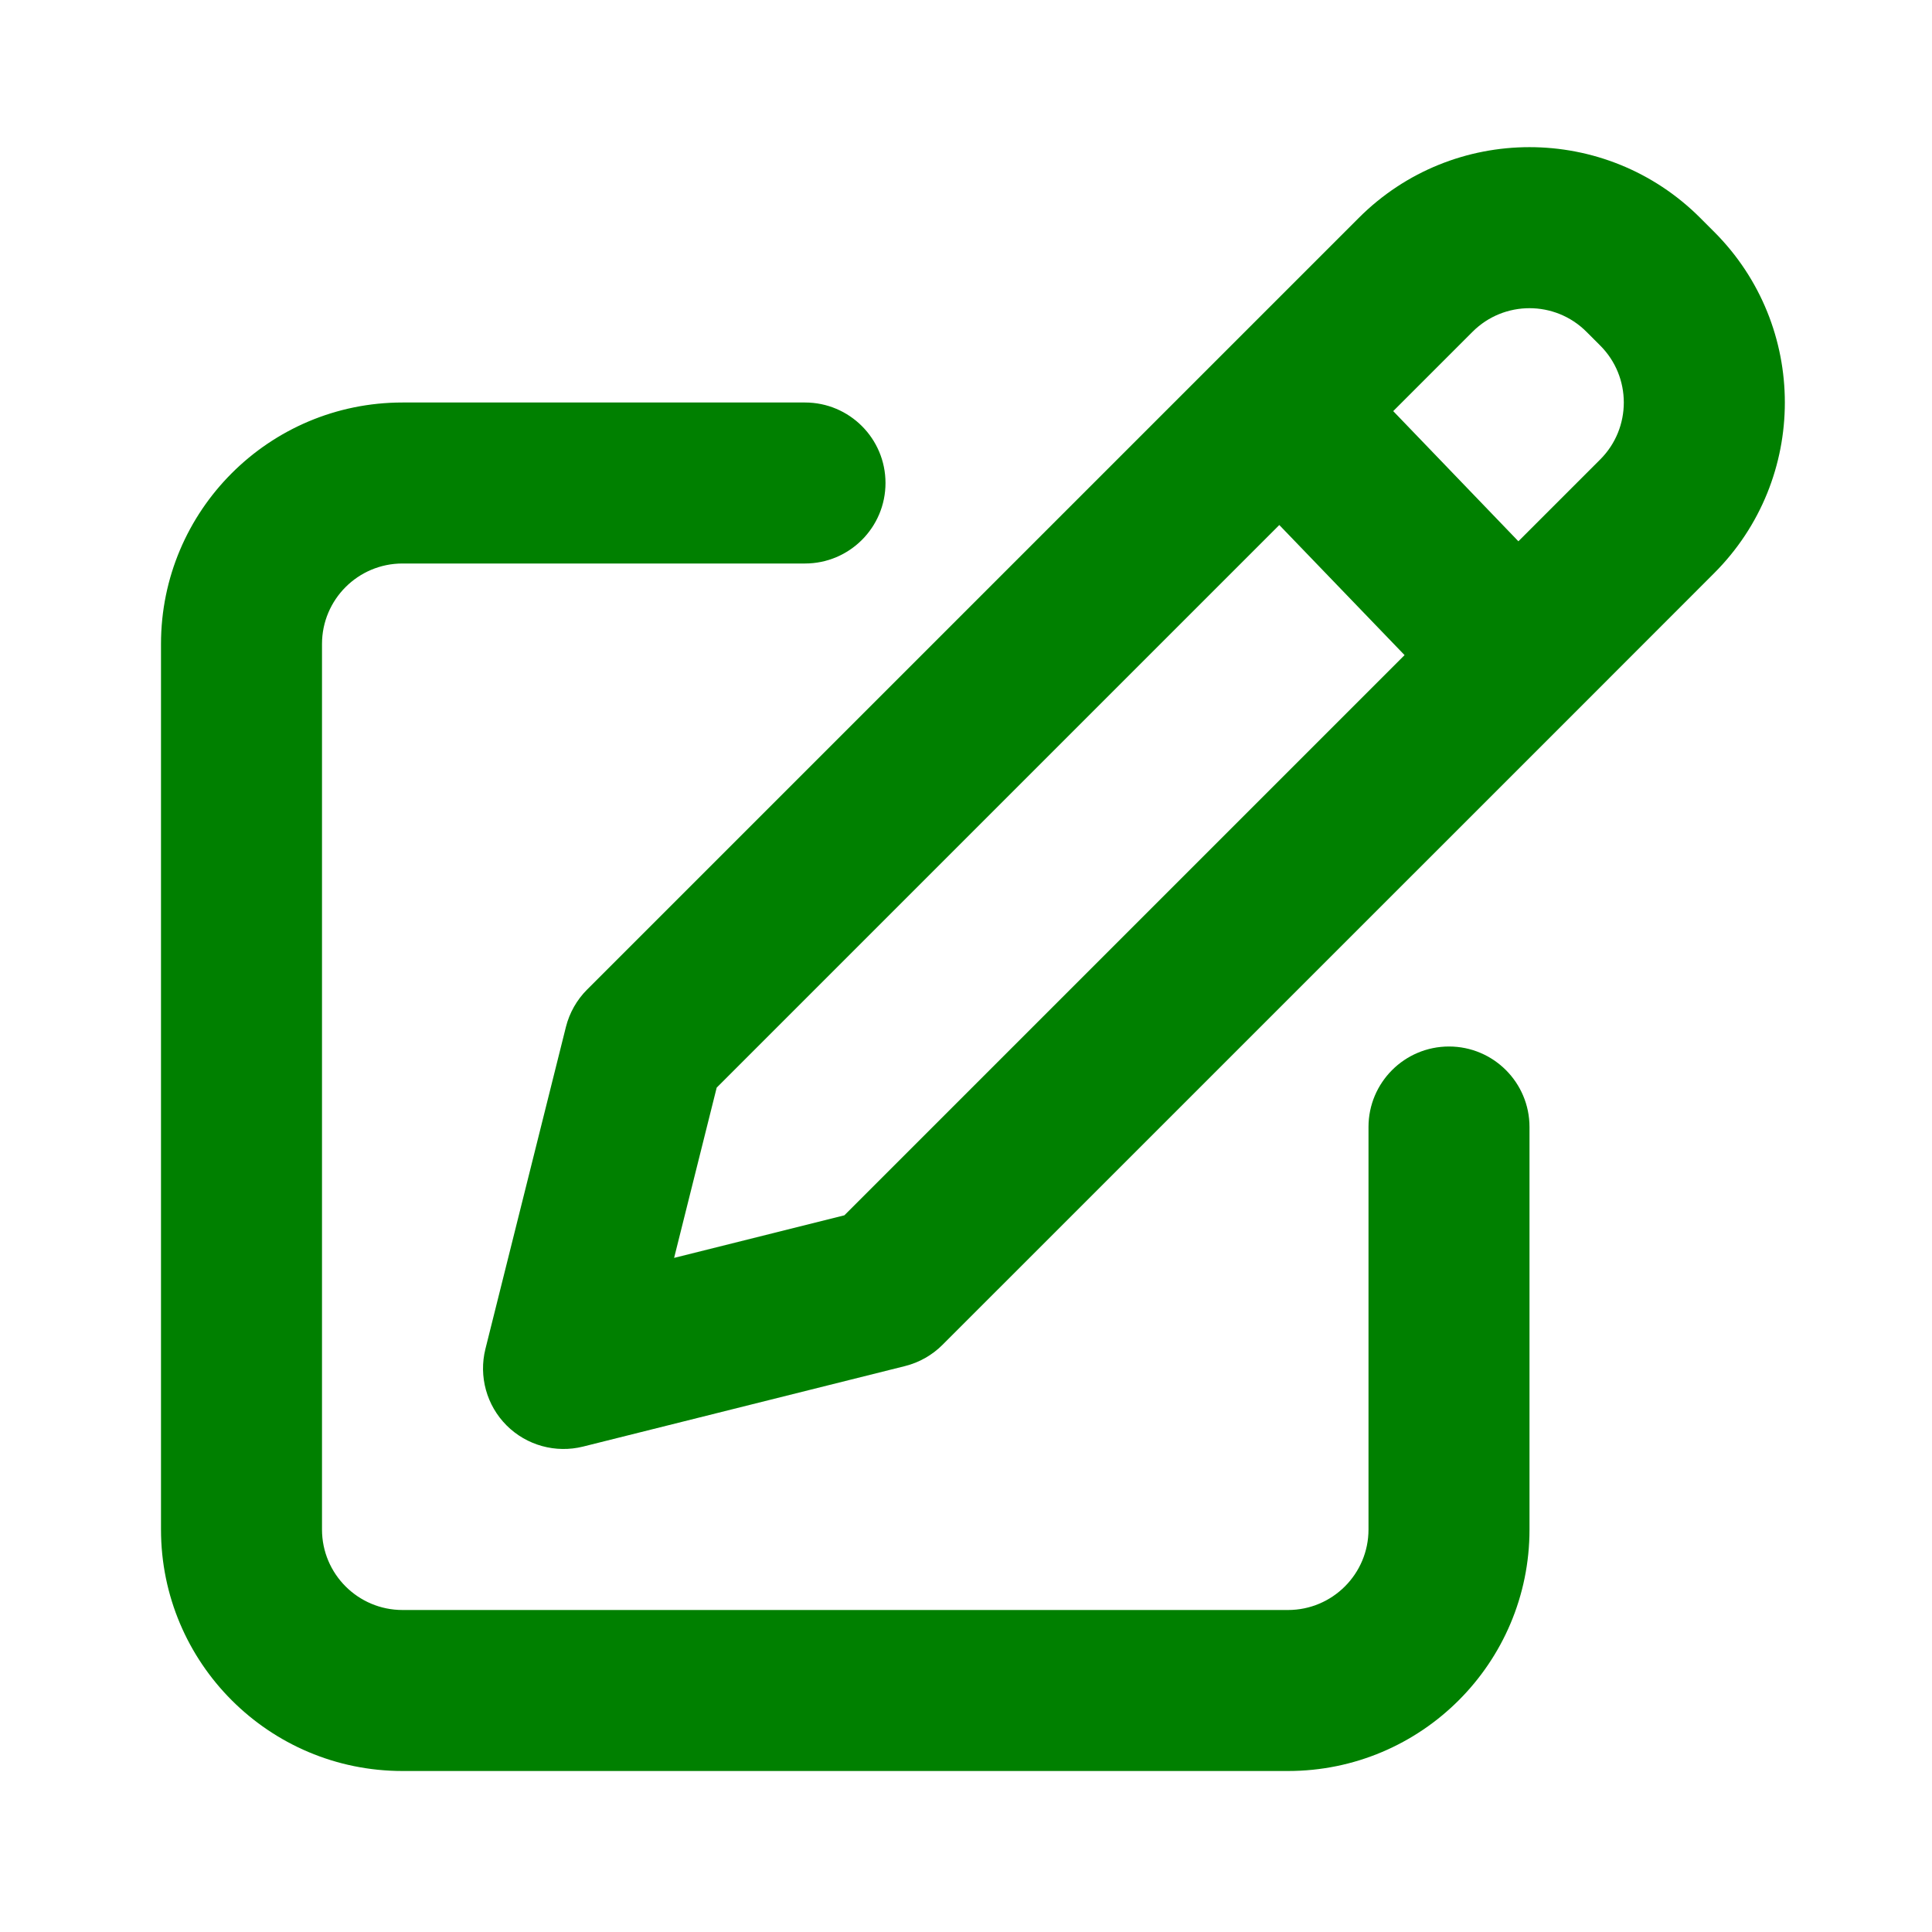
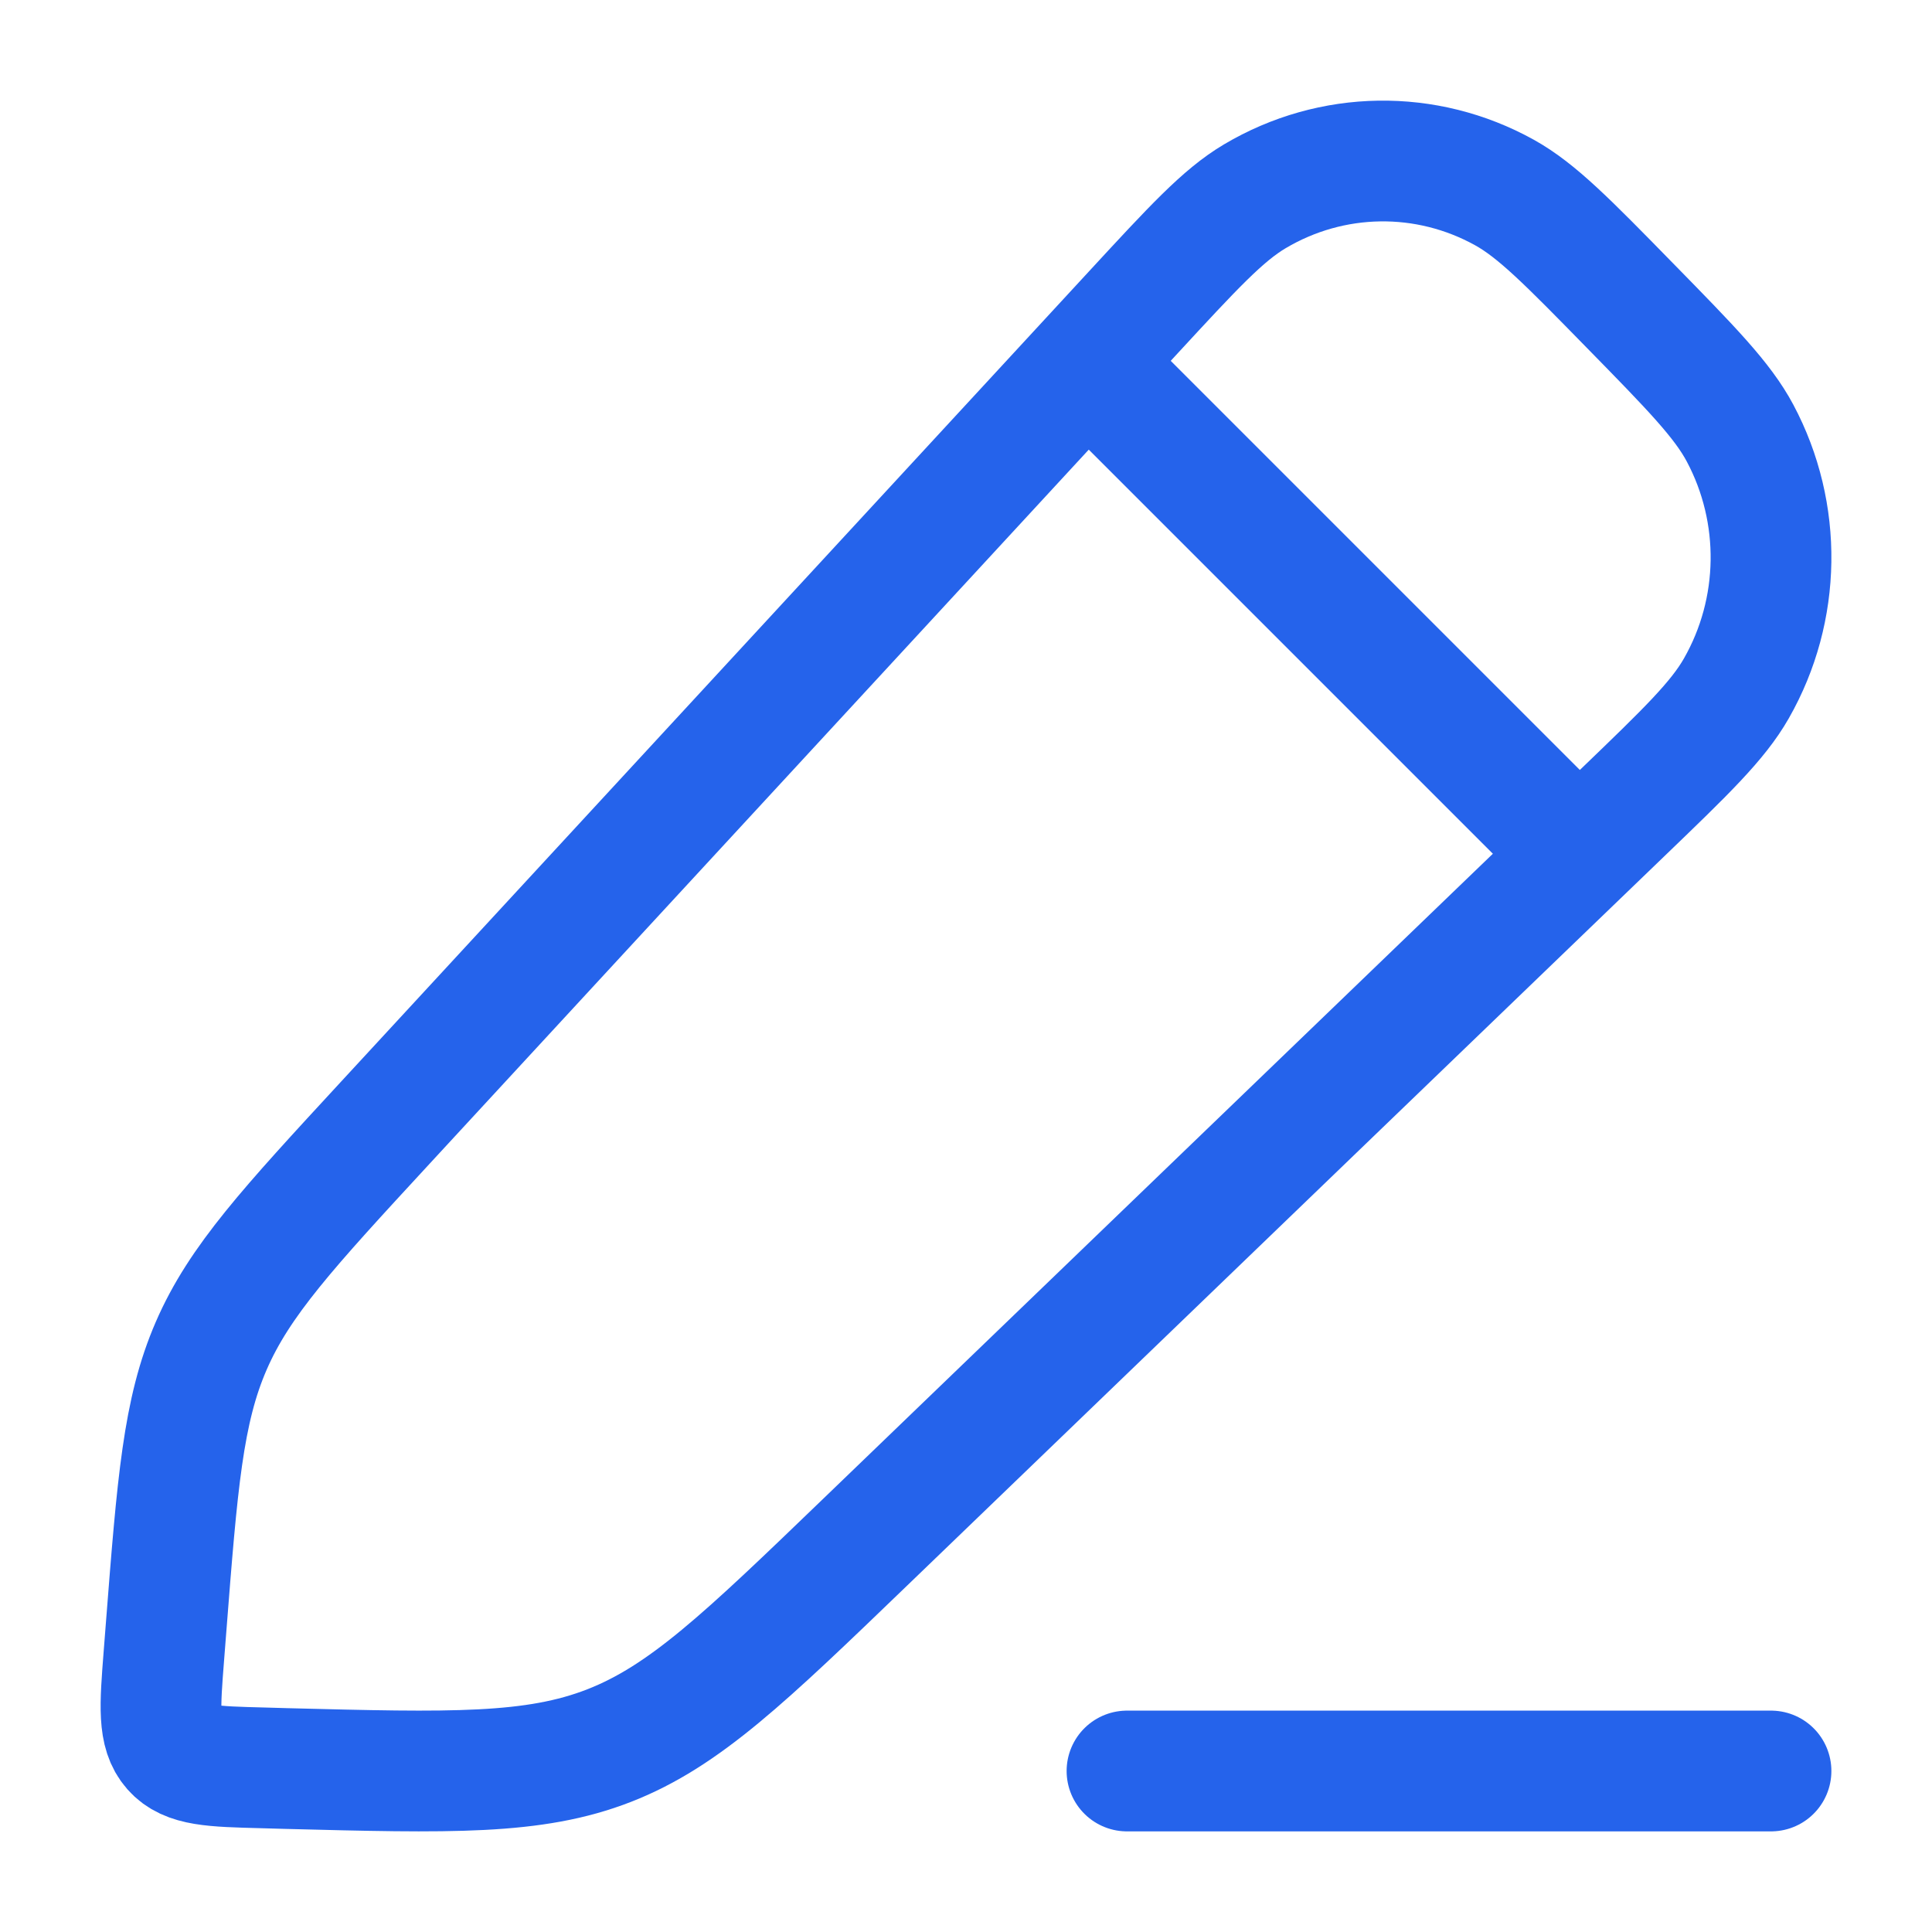
- <svg xmlns="http://www.w3.org/2000/svg" width="20px" height="20px" viewBox="0 0 24 24" fill="none">
-   <path fill-rule="evenodd" clip-rule="evenodd" d="M21.121 2.707C19.95 1.535 18.05 1.535 16.879 2.707L15.199 4.387L7.293 12.293C7.165 12.421 7.074 12.582 7.03 12.757L6.03 16.757C5.945 17.098 6.045 17.459 6.293 17.707C6.541 17.955 6.902 18.055 7.243 17.97L11.242 16.97C11.418 16.926 11.579 16.835 11.707 16.707L19.556 8.859L21.293 7.121C22.465 5.95 22.465 4.05 21.293 2.879L21.121 2.707ZM18.293 4.121C18.683 3.731 19.317 3.731 19.707 4.121L19.879 4.293C20.269 4.683 20.269 5.317 19.879 5.707L18.862 6.724L17.307 5.107L18.293 4.121ZM15.892 6.522L17.448 8.138L10.489 15.097L8.374 15.626L8.903 13.511L15.892 6.522ZM4 8C4 7.448 4.448 7 5 7H10C10.552 7 11 6.552 11 6C11 5.448 10.552 5 10 5H5C3.343 5 2 6.343 2 8V19C2 20.657 3.343 22 5 22H16C17.657 22 19 20.657 19 19V14C19 13.448 18.552 13 18 13C17.448 13 17 13.448 17 14V19C17 19.552 16.552 20 16 20H5C4.448 20 4 19.552 4 19V8Z" fill="green" />
+ <svg xmlns="http://www.w3.org/2000/svg" width="24" height="24" viewBox="0 0 24 24" fill="none">
+   <path d="M14.074 3.885C14.819 3.078 15.191 2.674 15.587 2.439C16.543 1.871 17.719 1.853 18.69 2.392C19.093 2.616 19.477 3.008 20.245 3.793C21.013 4.577 21.397 4.97 21.616 5.381C22.144 6.373 22.127 7.575 21.57 8.551C21.34 8.955 20.945 9.336 20.154 10.097L10.751 19.154C9.253 20.597 8.504 21.318 7.568 21.684C6.632 22.049 5.603 22.022 3.545 21.969L3.265 21.961C2.639 21.945 2.326 21.937 2.144 21.73C1.962 21.523 1.986 21.204 2.036 20.566L2.063 20.22C2.203 18.424 2.273 17.526 2.624 16.718C2.974 15.911 3.579 15.255 4.789 13.944L14.074 3.885Z" stroke="#2563EB" stroke-width="1.5" stroke-linejoin="round" />
+   <path d="M13 4L20 11" stroke="#2563EB" stroke-width="1.5" stroke-linejoin="round" />
+   <path d="M14 22L22 22" stroke="#2563EB" stroke-width="1.5" stroke-linecap="round" stroke-linejoin="round" />
</svg>
